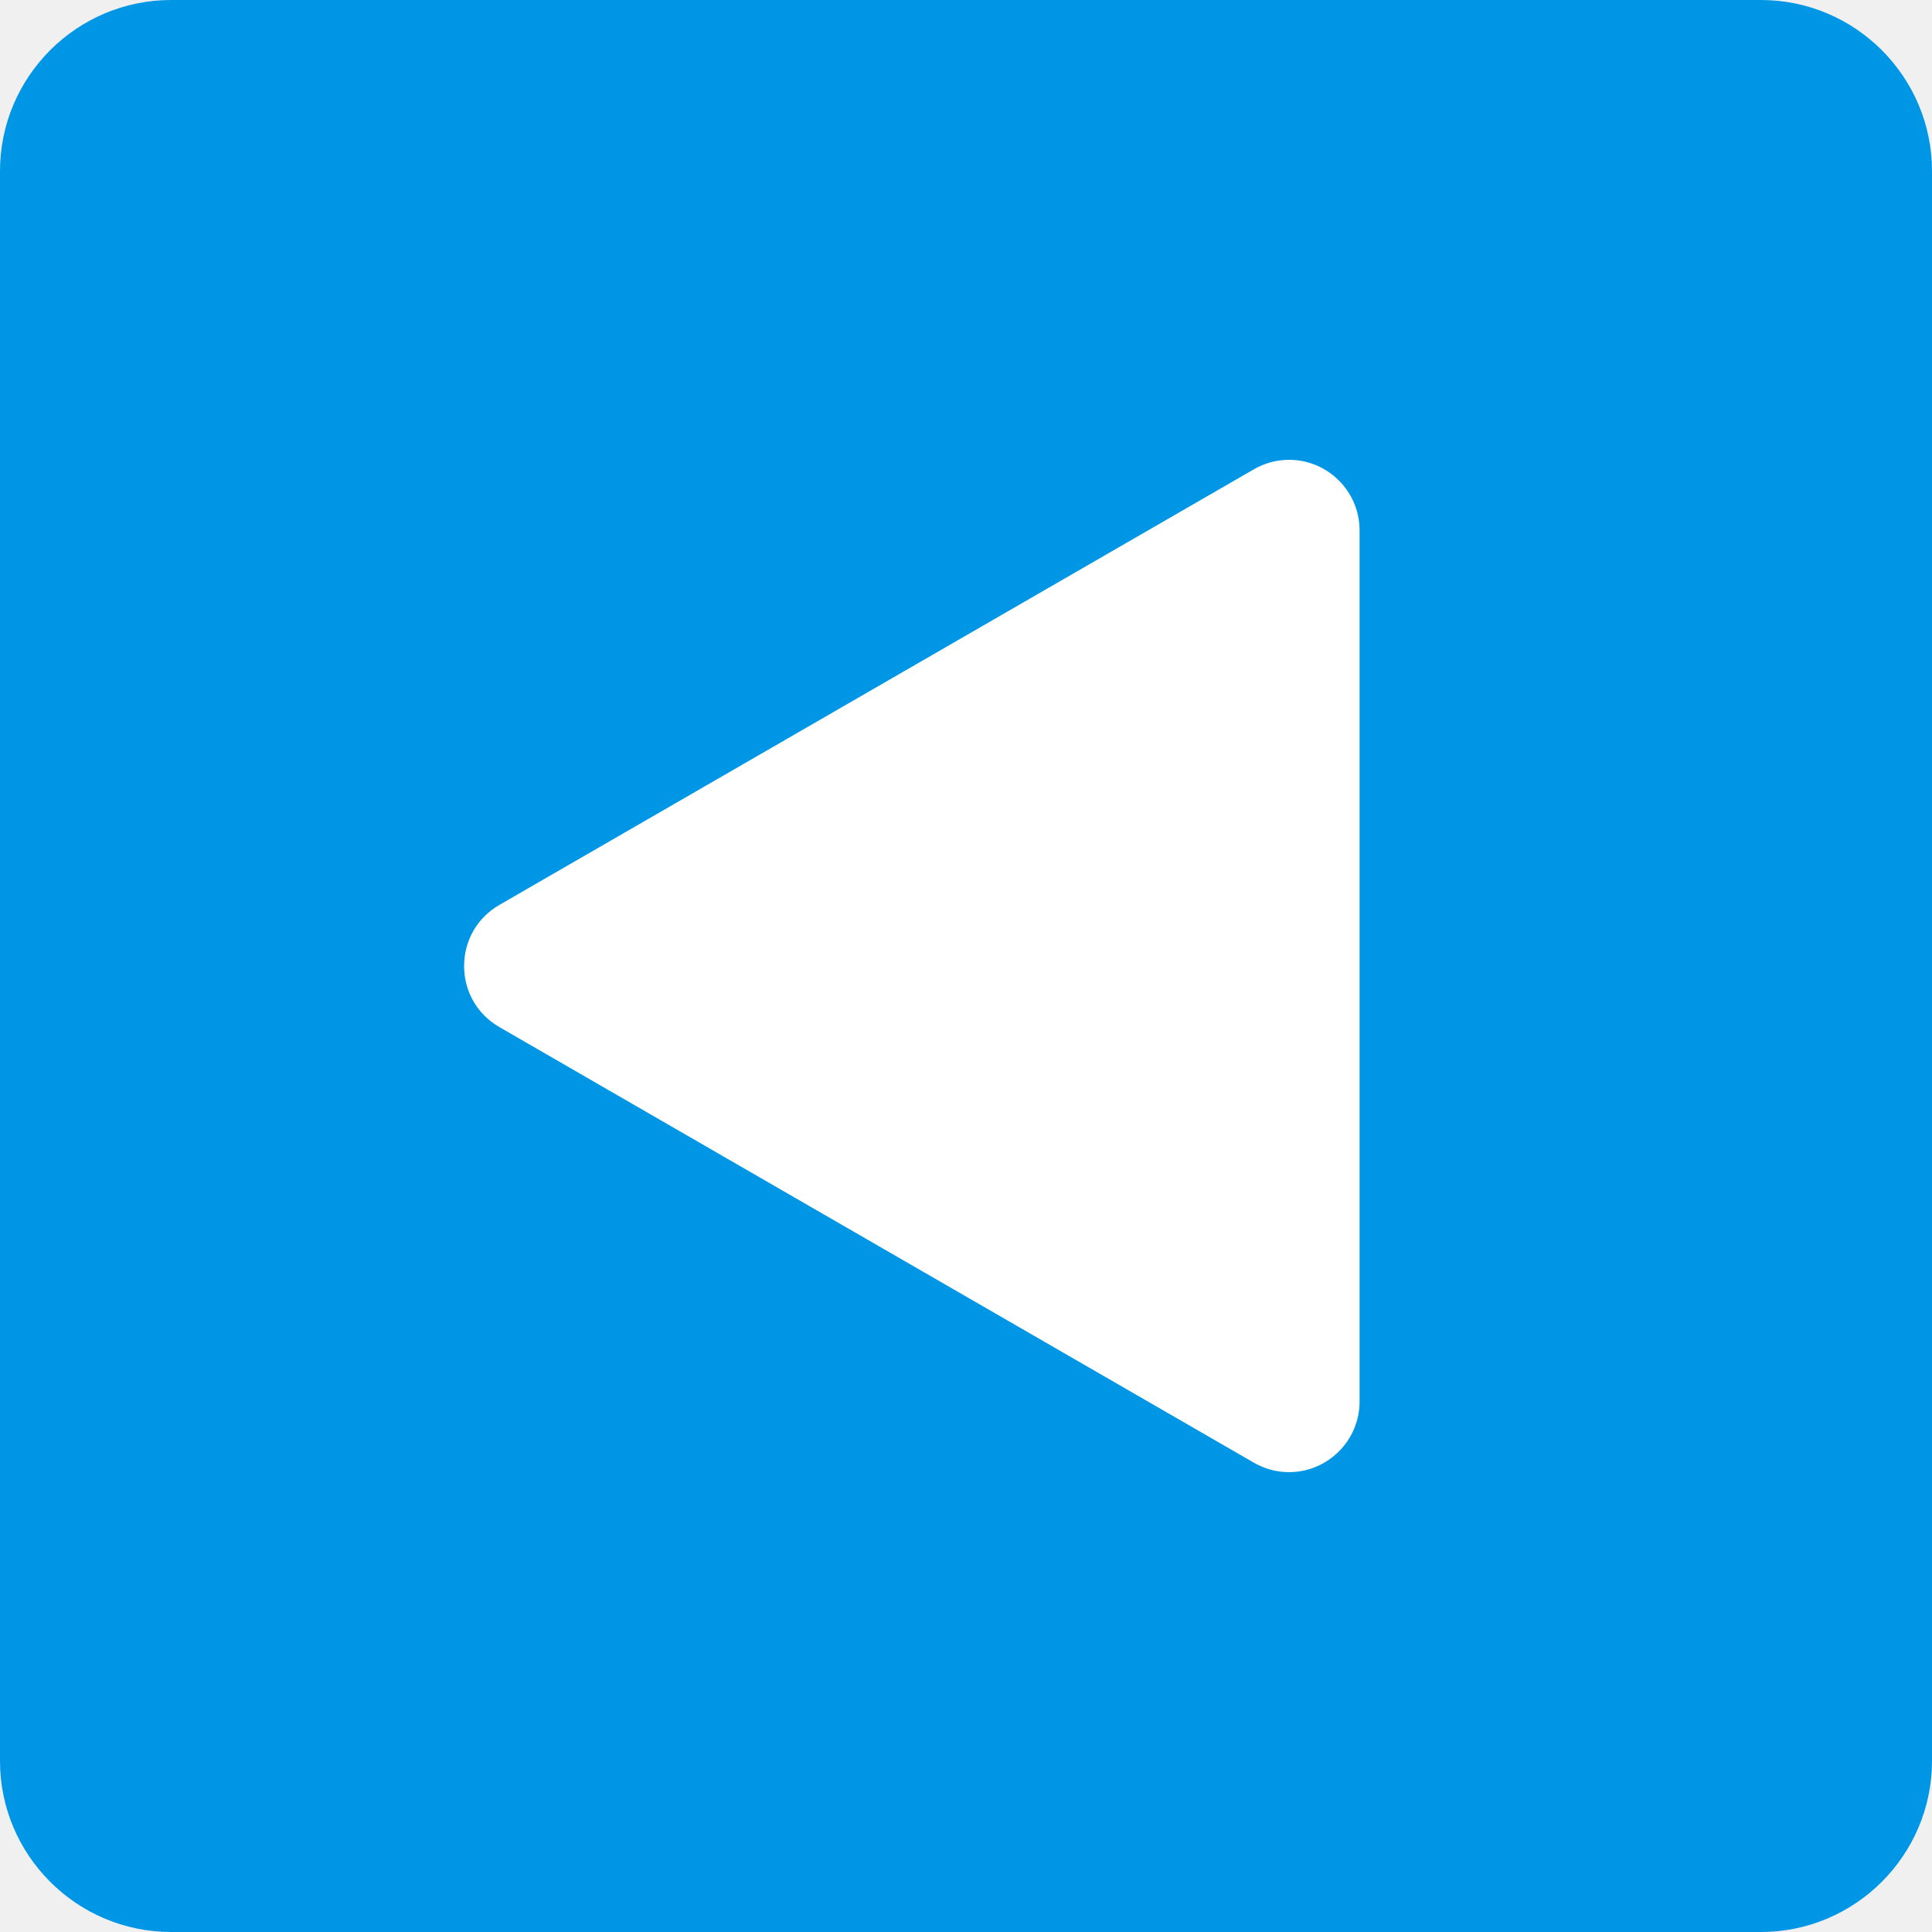
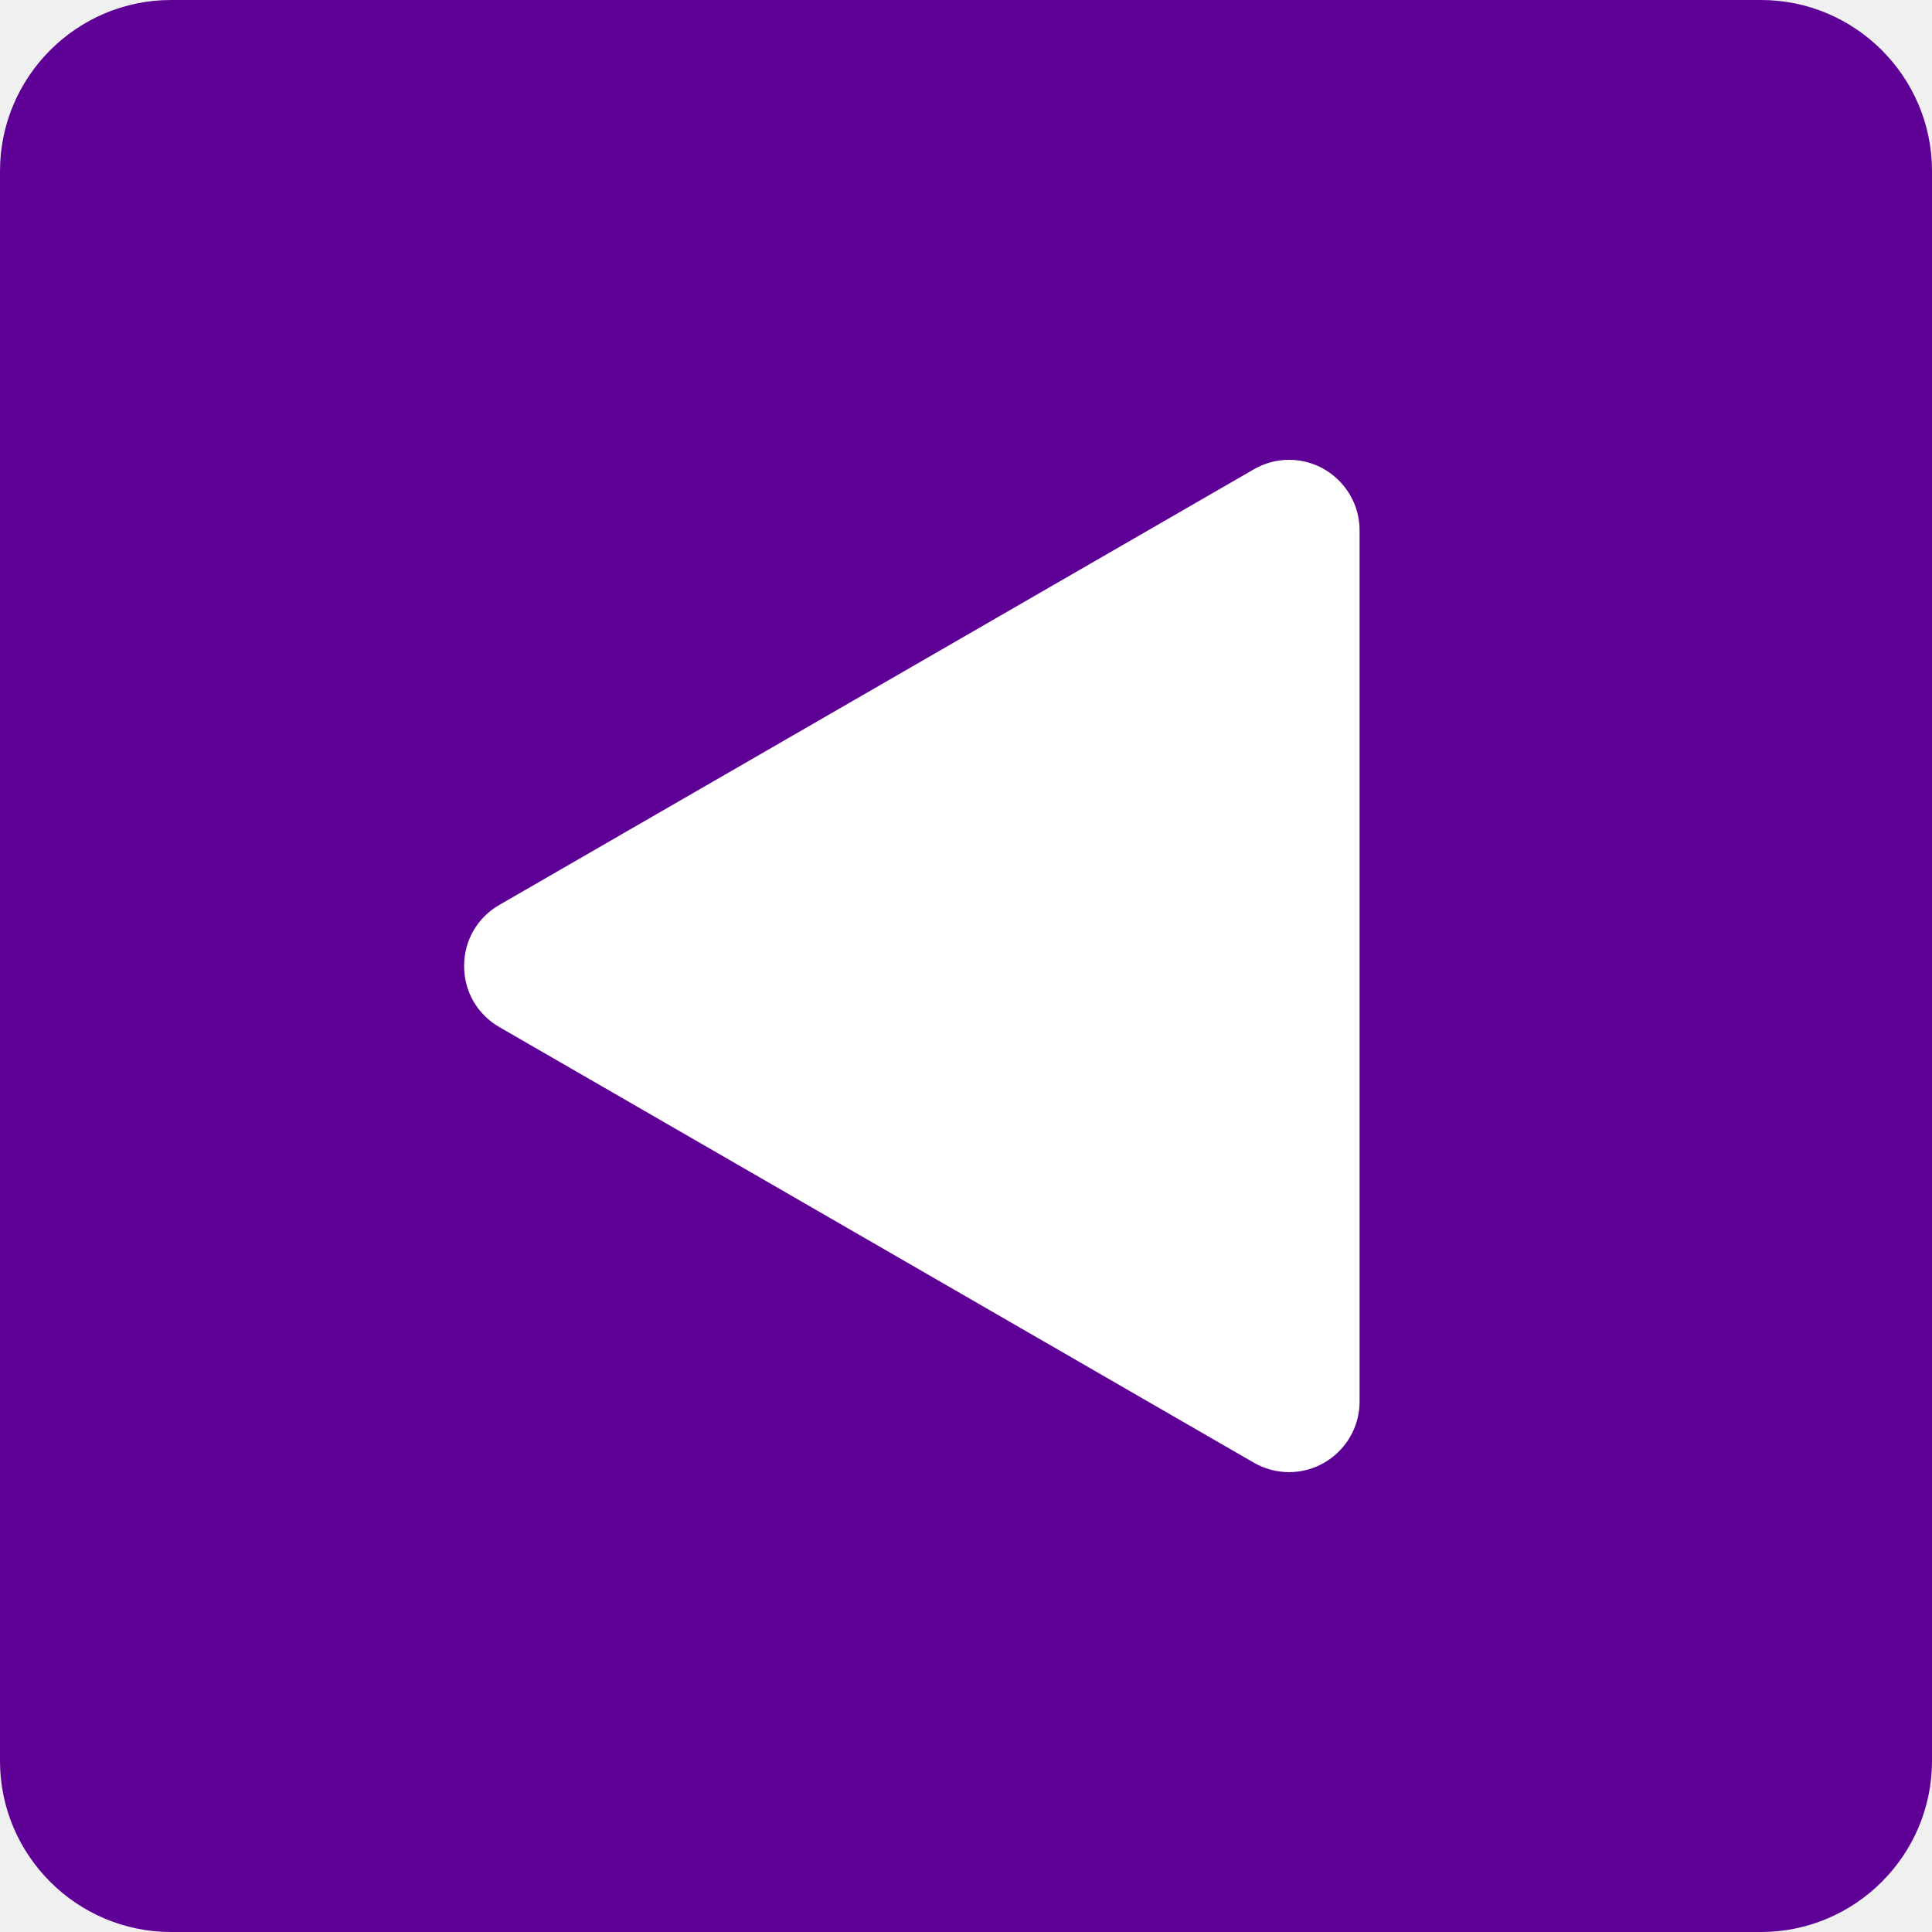
<svg xmlns="http://www.w3.org/2000/svg" height="800px" width="800px" version="1.1" id="Capa_1" viewBox="0 0 54 54" xml:space="preserve" fill="#000000">
  <g id="SVGRepo_bgCarrier" stroke-width="0" />
  <g id="SVGRepo_tracerCarrier" stroke-linecap="round" stroke-linejoin="round" />
  <g id="SVGRepo_iconCarrier">
    <g>
      <g>
-         <path style="fill:#0096E6;" d="M4.783,1h44.435C51.306,1,53,2.694,53,4.783v44.435C53,51.306,51.306,53,49.217,53H4.783 C2.694,53,1,51.306,1,49.217V4.783C1,2.694,2.694,1,4.783,1z" />
-         <path style="fill:#0096E6;" d="M49.217,54H4.783C2.146,54,0,51.854,0,49.218V4.783C0,2.146,2.146,0,4.783,0h44.435 C51.854,0,54,2.146,54,4.782v44.435C54,51.854,51.854,54,49.217,54z M4.783,2C3.249,2,2,3.249,2,4.783v44.435 C2,50.752,3.249,52,4.783,52h44.435C50.751,52,52,50.751,52,49.217V4.782C52,3.248,50.751,2,49.217,2H4.783z" />
+         <path style="fill:#5E0095;" d="M4.783,1h44.435C51.306,1,53,2.694,53,4.783v44.435C53,51.306,51.306,53,49.217,53H4.783 C2.694,53,1,51.306,1,49.217V4.783C1,2.694,2.694,1,4.783,1z" />
+         <path style="fill:#5E0095;" d="M49.217,54H4.783C2.146,54,0,51.854,0,49.218V4.783C0,2.146,2.146,0,4.783,0h44.435 C51.854,0,54,2.146,54,4.782v44.435C54,51.854,51.854,54,49.217,54z M4.783,2C3.249,2,2,3.249,2,4.783v44.435 C2,50.752,3.249,52,4.783,52h44.435C50.751,52,52,50.751,52,49.217V4.782C52,3.248,50.751,2,49.217,2H4.783z" />
      </g>
      <g>
        <path style="fill:#FFFFFF;" d="M14.456,26.159l21.087-12.175C36.191,13.611,37,14.078,37,14.825v24.349 c0,0.747-0.809,1.215-1.456,0.841L14.456,27.841C13.809,27.467,13.809,26.533,14.456,26.159z" />
        <path style="fill:#FFFFFF;" d="M36.027,41.147c-0.343,0-0.683-0.092-0.984-0.266L13.957,28.707 c-0.617-0.356-0.986-0.995-0.985-1.707c0-0.712,0.368-1.351,0.985-1.707l21.087-12.175c0.301-0.174,0.641-0.266,0.984-0.266 c1.088,0,1.973,0.885,1.973,1.973v24.35C38,40.263,37.115,41.147,36.027,41.147z M36,14.825l-21.043,12.2L36,39.125V14.825z" />
      </g>
    </g>
  </g>
</svg>
